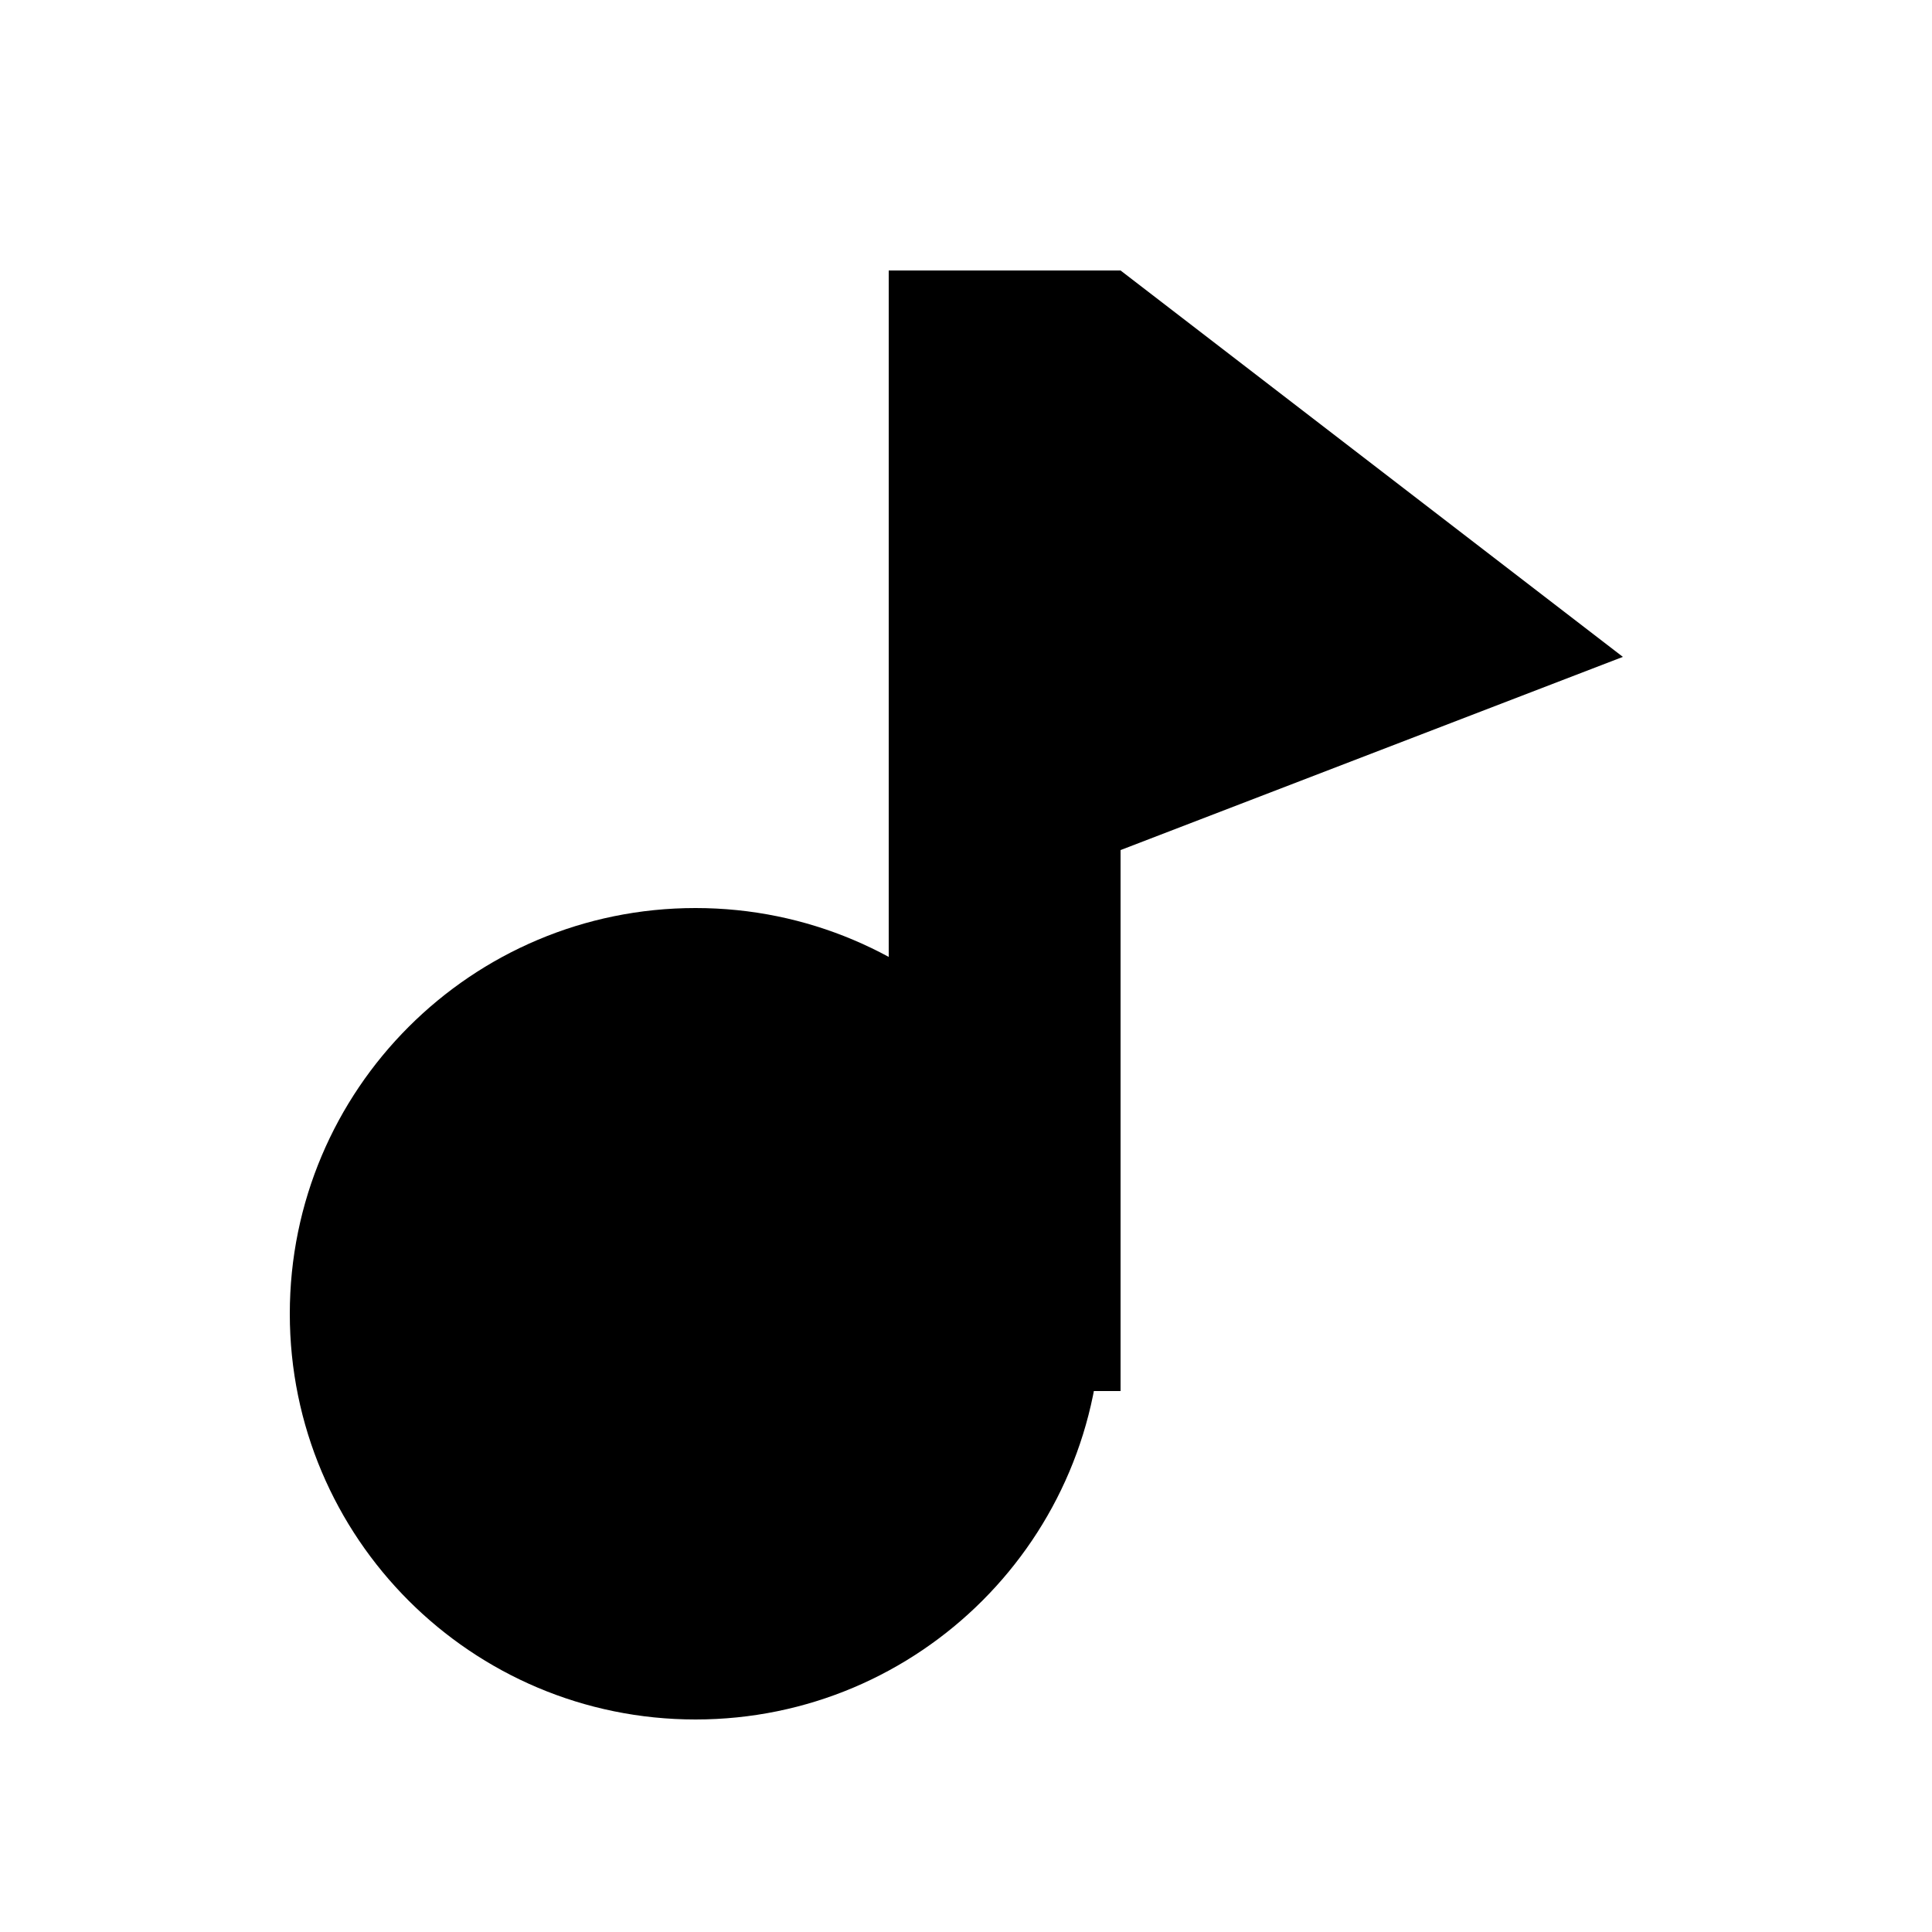
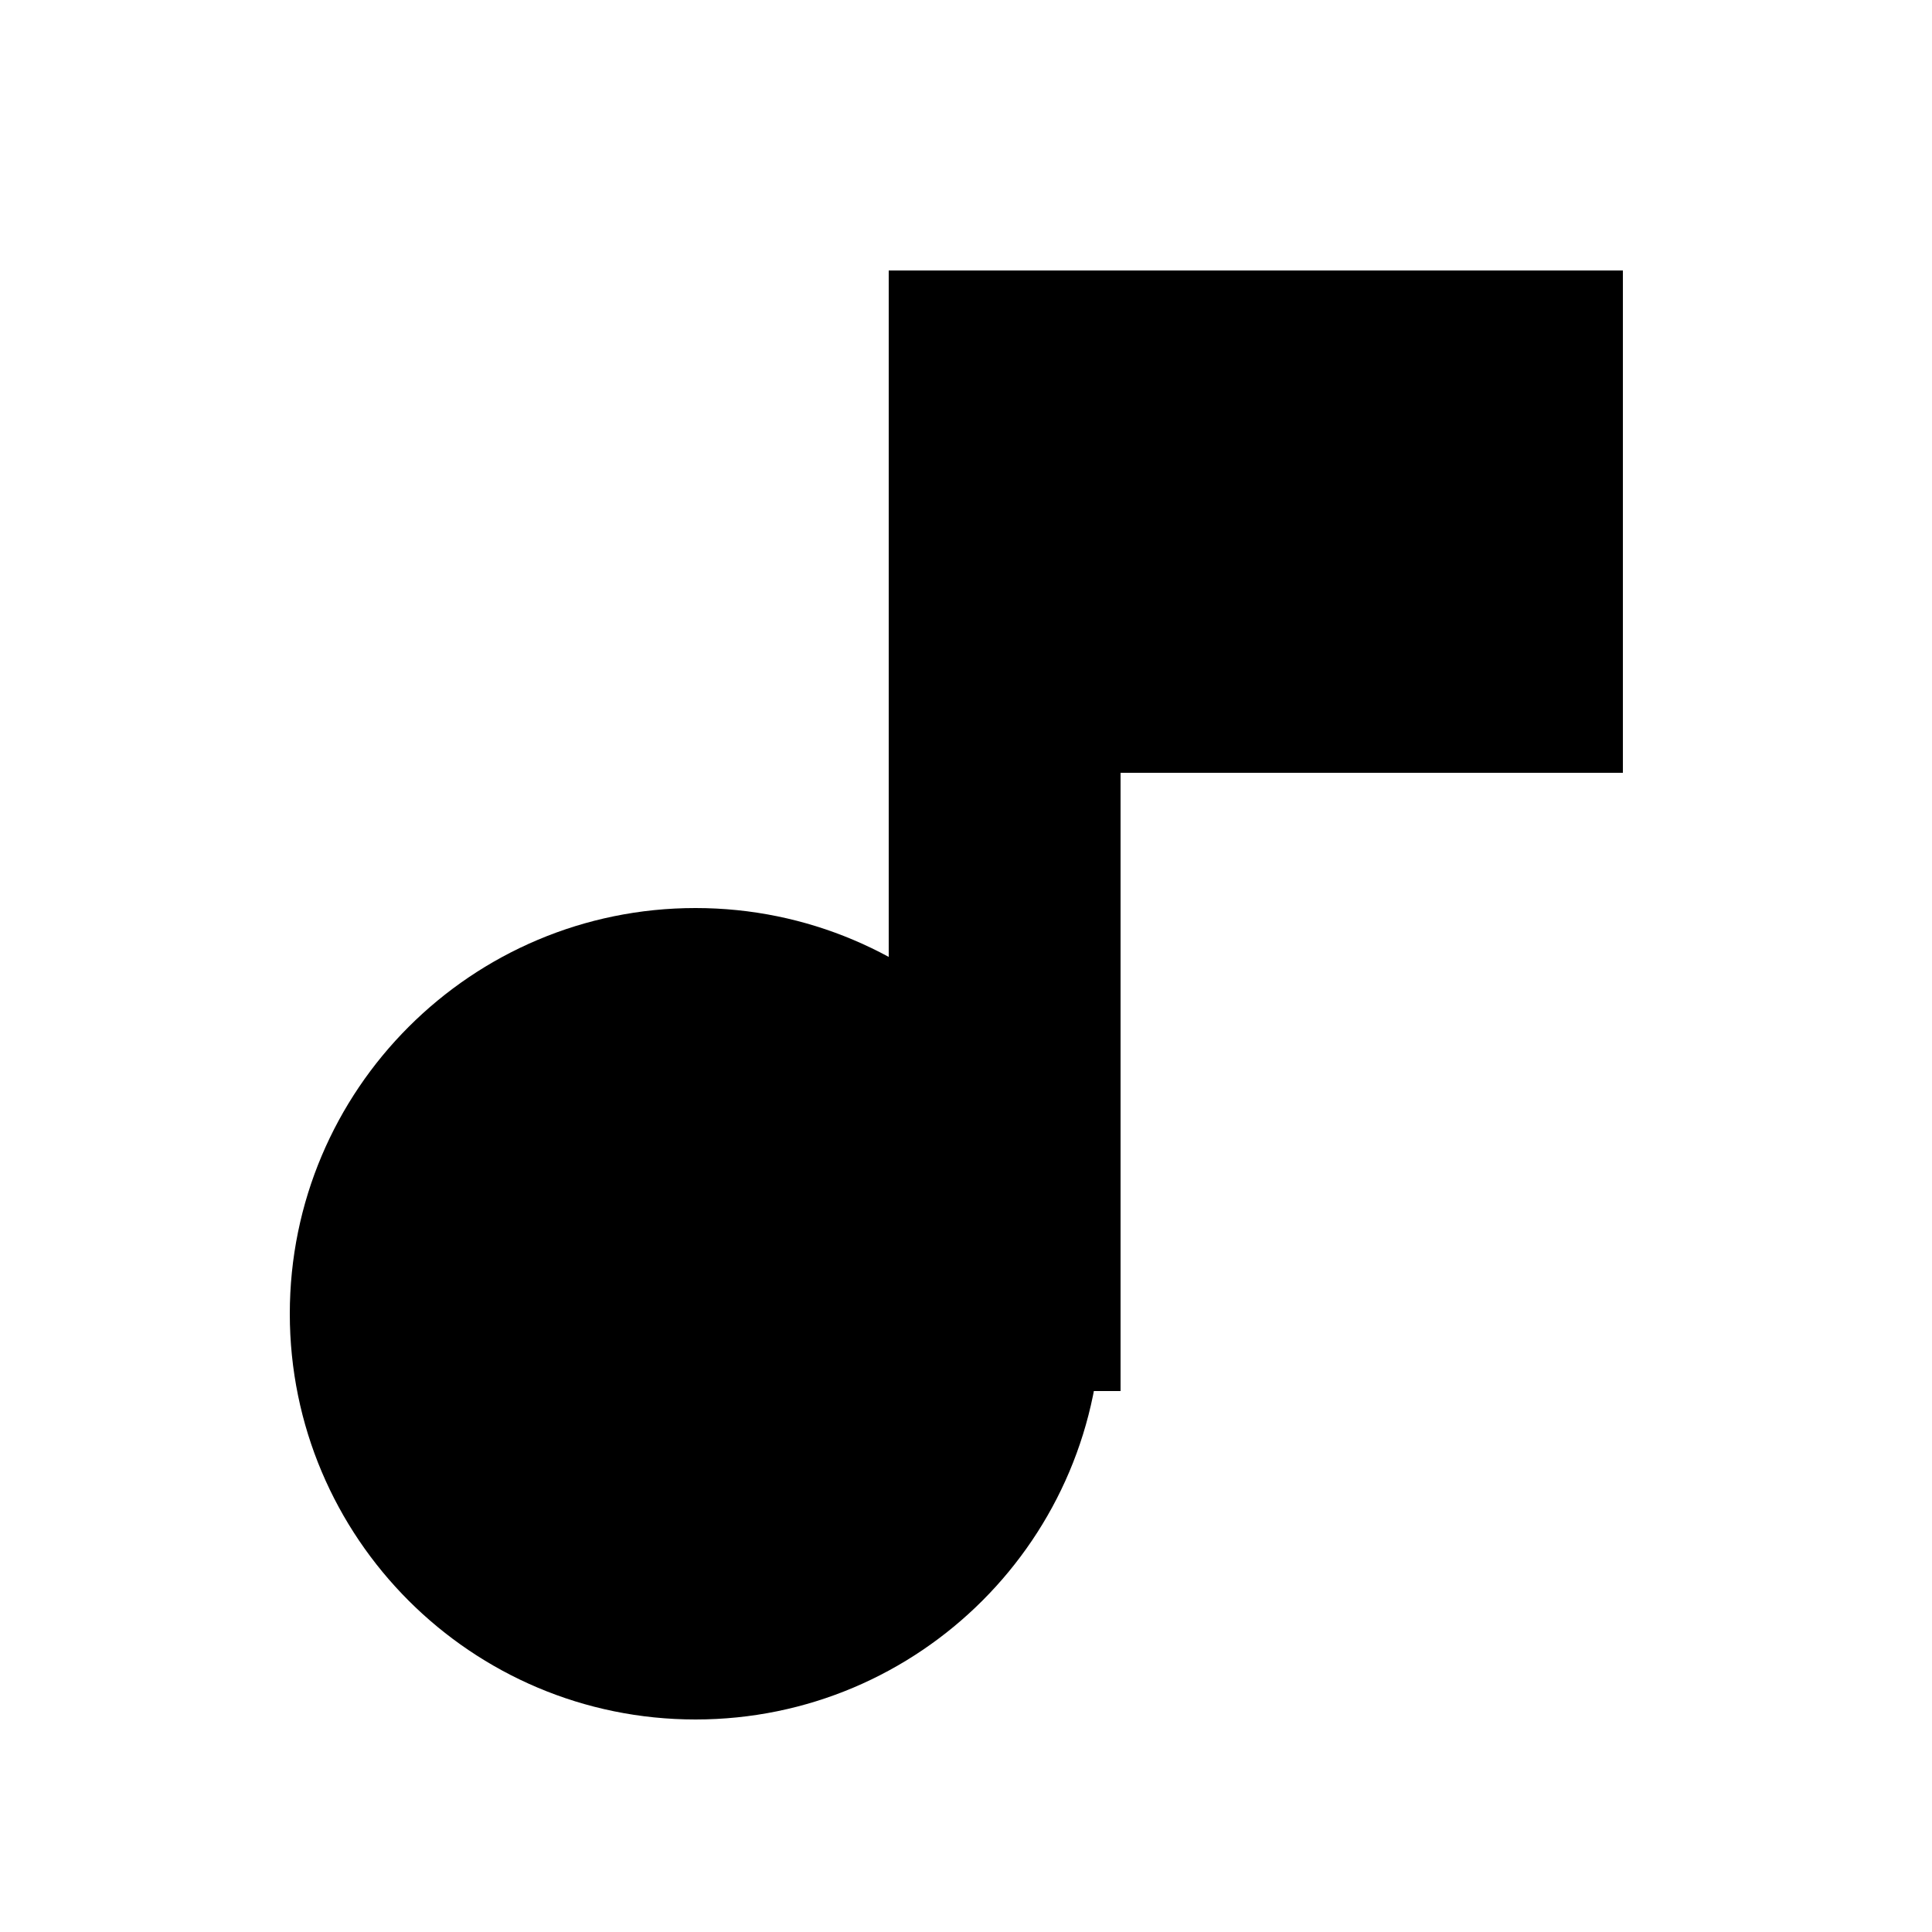
<svg xmlns="http://www.w3.org/2000/svg" width="100" height="100" viewBox="0 0 100 100" fill="black">
  <circle cx="36" cy="68" r="21" />
  <rect x="46" y="14" width="12" height="58" />
-   <polygon points="58,14 84,34 58,44" />
+   <rect x="58" y="14" width="26" height="26" />
</svg>
